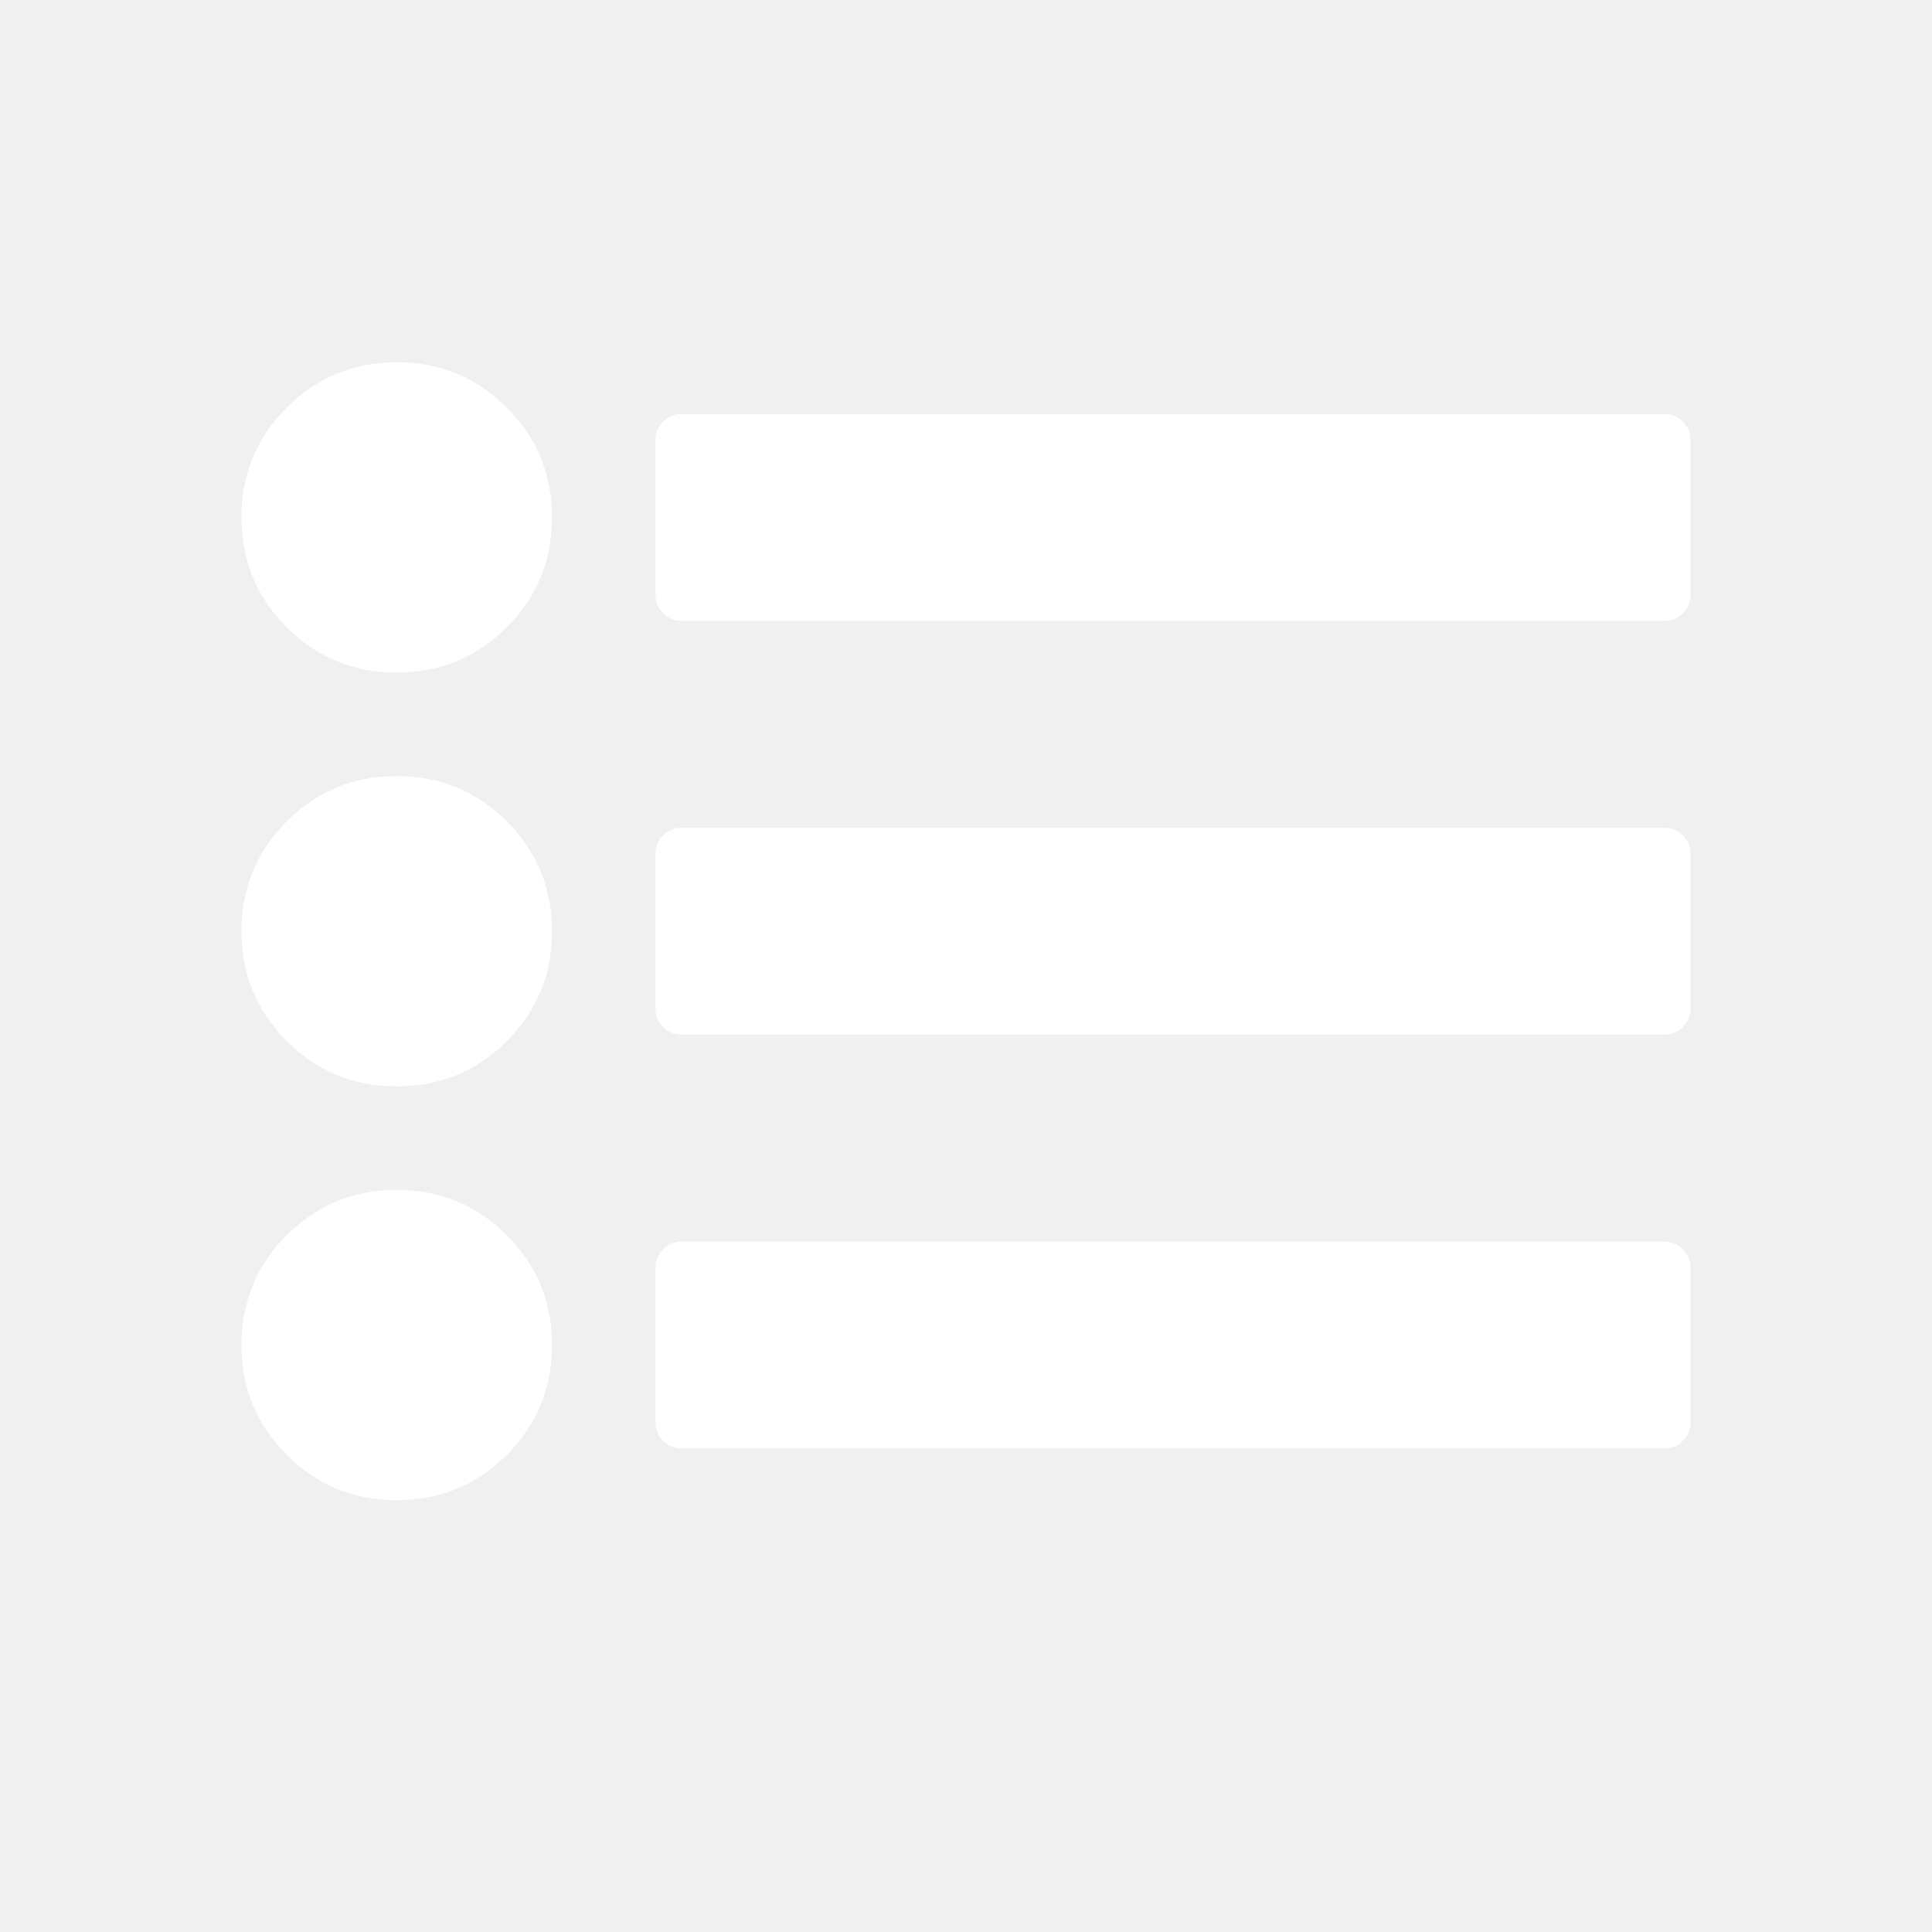
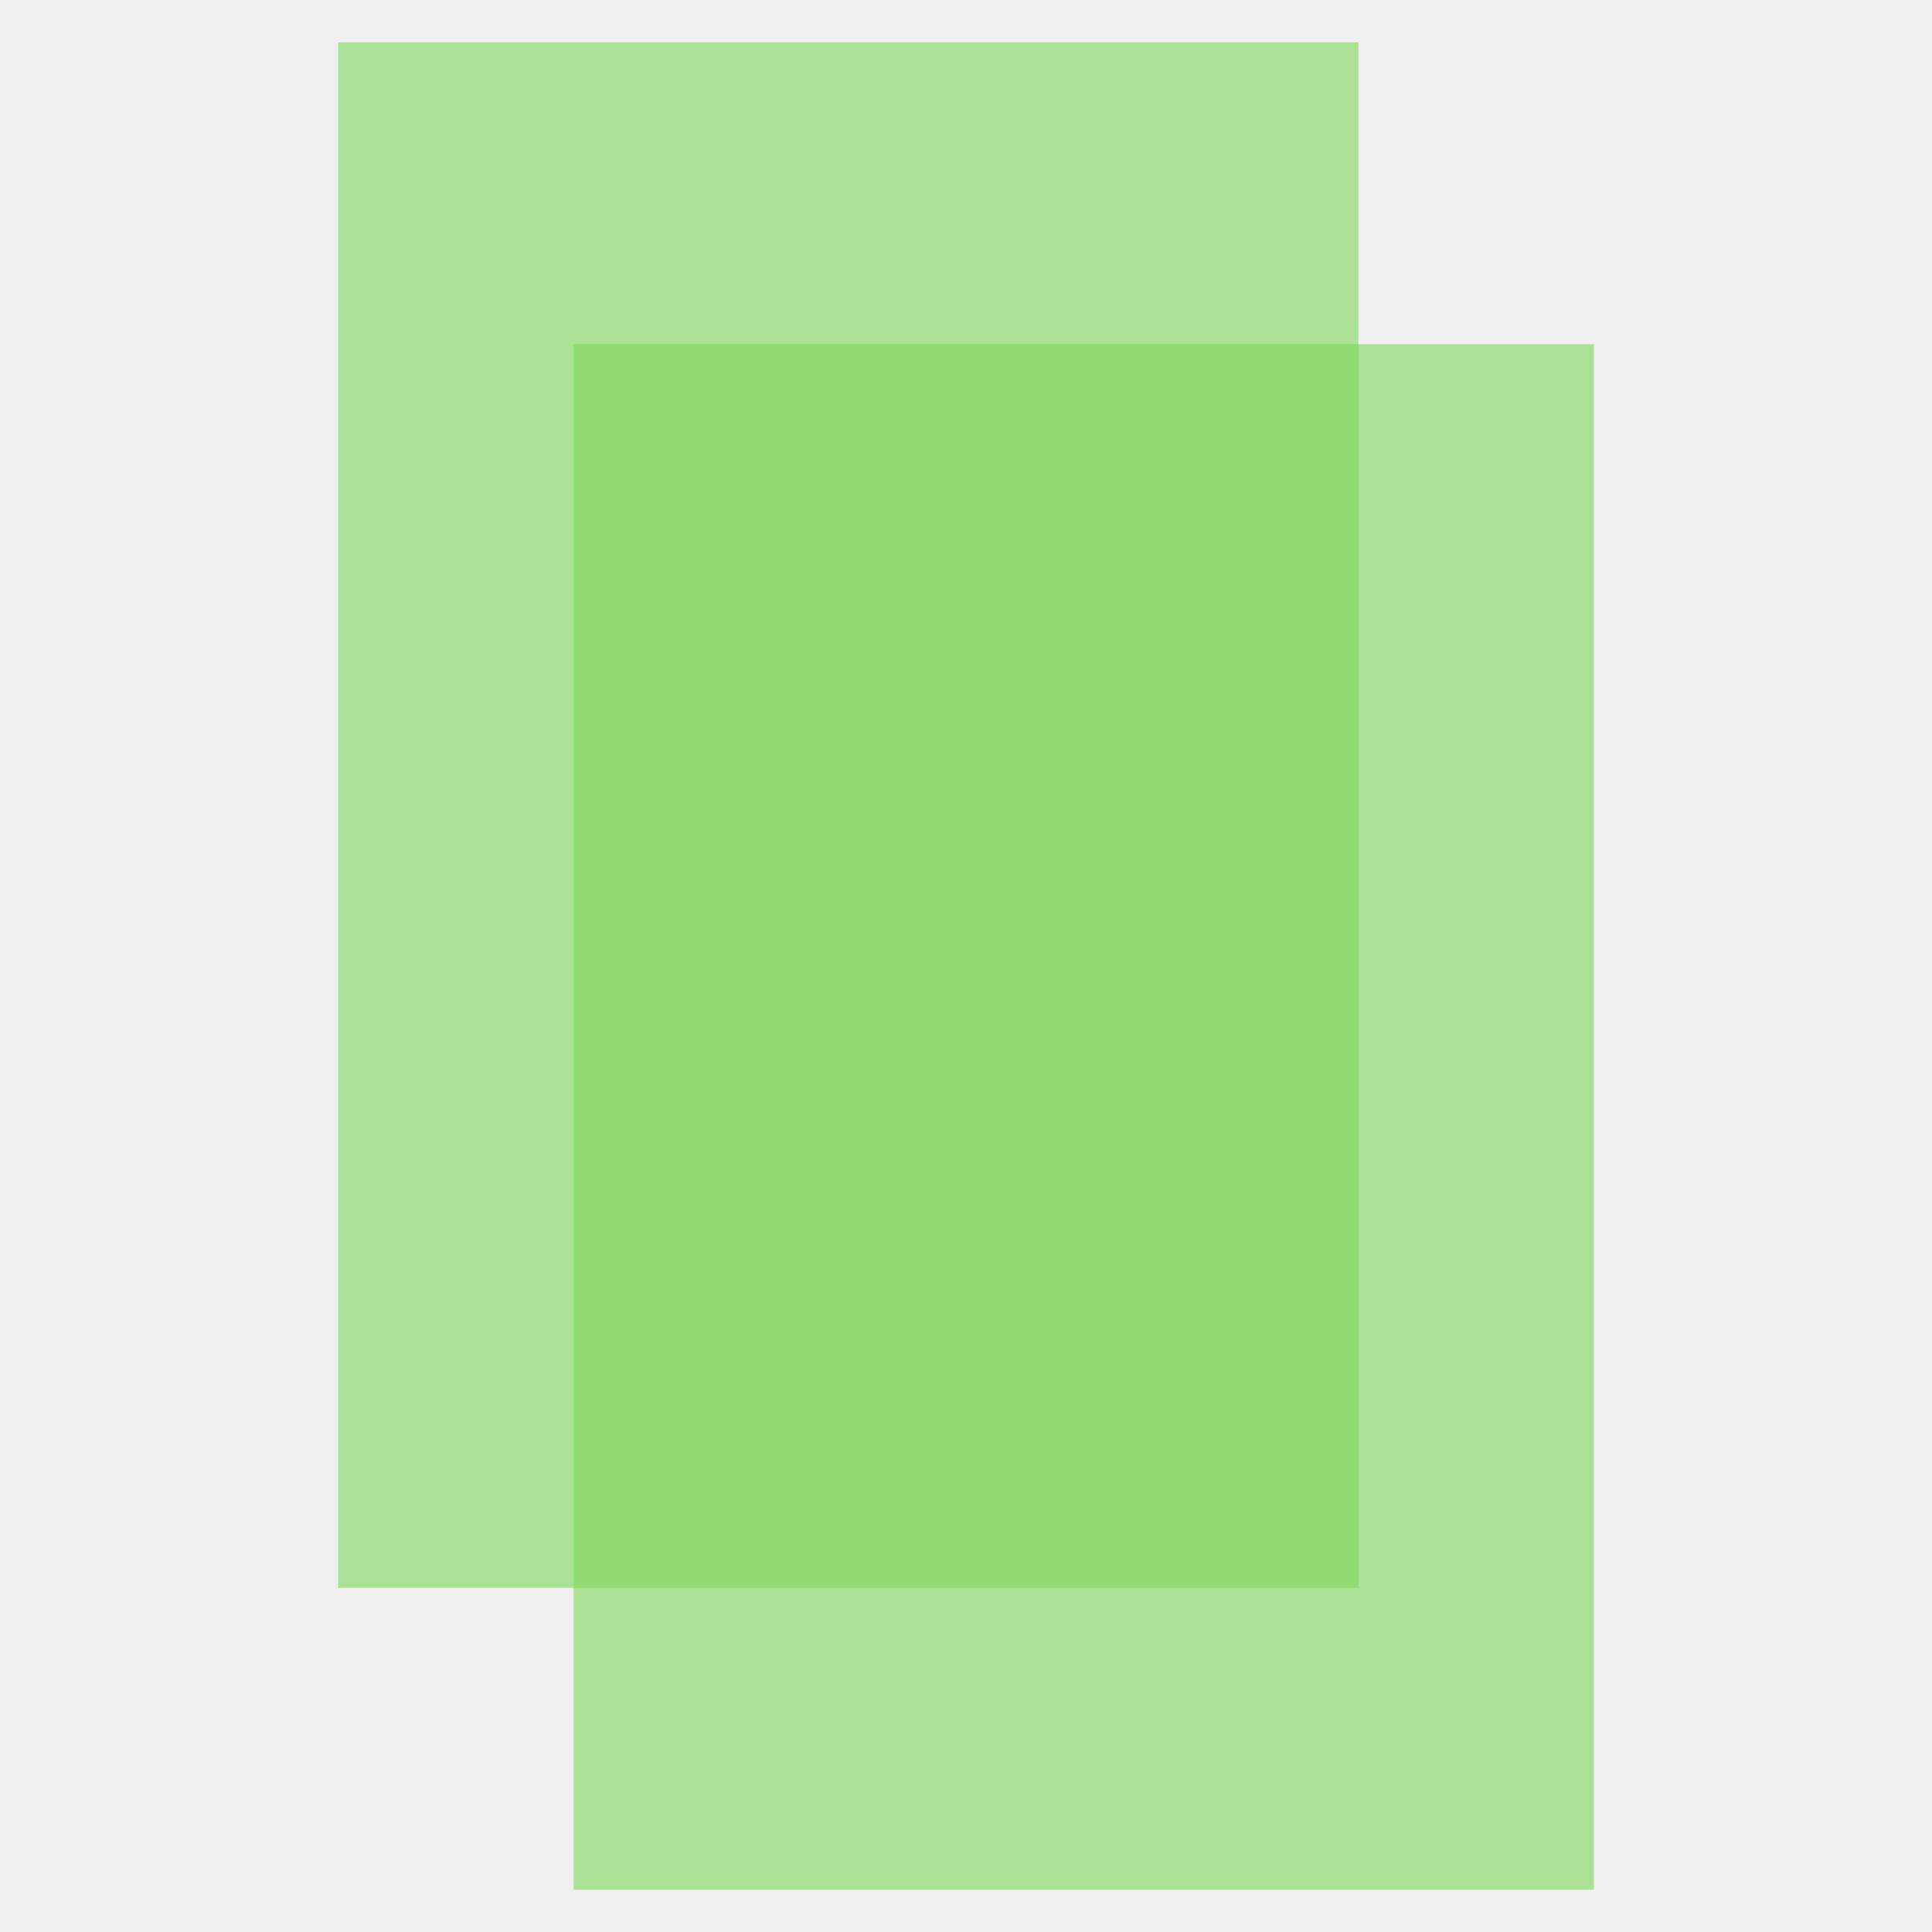
- <svg xmlns="http://www.w3.org/2000/svg" width="32px" height="32px" viewBox="0 0 32 32" version="1.1">
-   <defs />
-   <g id="Page-1" stroke="none" stroke-width="1" fill="none" fill-rule="evenodd">
-     <g id="dep" transform="translate(4, 6)" fill="#ffffff">
-       <g id="Page-1">
-         <path d="M5.143,16.278 C5.143,16.992 4.893,17.599 4.393,18.098 C3.893,18.598 3.286,18.848 2.571,18.848 C1.857,18.848 1.25,18.598 0.75,18.098 C0.25,17.599 0,16.992 0,16.278 C0,15.564 0.25,14.957 0.75,14.457 C1.25,13.958 1.857,13.708 2.571,13.708 C3.286,13.708 3.893,13.958 4.393,14.457 C4.893,14.957 5.143,15.564 5.143,16.278 L5.143,16.278 L5.143,16.278 Z M5.143,9.424 C5.143,10.138 4.893,10.745 4.393,11.245 C3.893,11.744 3.286,11.994 2.571,11.994 C1.857,11.994 1.25,11.744 0.75,11.245 C0.25,10.745 0,10.138 0,9.424 C0,8.71 0.25,8.103 0.75,7.603 C1.25,7.104 1.857,6.854 2.571,6.854 C3.286,6.854 3.893,7.104 4.393,7.603 C4.893,8.103 5.143,8.71 5.143,9.424 L5.143,9.424 L5.143,9.424 Z M24,14.993 L24,17.563 C24,17.679 23.958,17.779 23.873,17.864 C23.788,17.949 23.688,17.991 23.571,17.991 L7.286,17.991 C7.17,17.991 7.069,17.949 6.984,17.864 C6.9,17.779 6.857,17.679 6.857,17.563 L6.857,14.993 C6.857,14.877 6.9,14.776 6.984,14.692 C7.069,14.607 7.17,14.564 7.286,14.564 L23.571,14.564 C23.688,14.564 23.788,14.607 23.873,14.692 C23.958,14.776 24,14.877 24,14.993 L24,14.993 L24,14.993 Z M5.143,2.57 C5.143,3.284 4.893,3.891 4.393,4.391 C3.893,4.89 3.286,5.14 2.571,5.14 C1.857,5.14 1.25,4.89 0.75,4.391 C0.25,3.891 0,3.284 0,2.57 C0,1.856 0.25,1.249 0.75,0.75 C1.25,0.25 1.857,0 2.571,0 C3.286,0 3.893,0.25 4.393,0.75 C4.893,1.249 5.143,1.856 5.143,2.57 L5.143,2.57 L5.143,2.57 Z M24,8.139 L24,10.709 C24,10.825 23.958,10.926 23.873,11.01 C23.788,11.095 23.688,11.137 23.571,11.137 L7.286,11.137 C7.17,11.137 7.069,11.095 6.984,11.01 C6.9,10.926 6.857,10.825 6.857,10.709 L6.857,8.139 C6.857,8.023 6.9,7.922 6.984,7.838 C7.069,7.753 7.17,7.711 7.286,7.711 L23.571,7.711 C23.688,7.711 23.788,7.753 23.873,7.838 C23.958,7.922 24,8.023 24,8.139 L24,8.139 L24,8.139 Z M24,1.285 L24,3.855 C24,3.971 23.958,4.072 23.873,4.156 C23.788,4.241 23.688,4.284 23.571,4.284 L7.286,4.284 C7.17,4.284 7.069,4.241 6.984,4.156 C6.9,4.072 6.857,3.971 6.857,3.855 L6.857,1.285 C6.857,1.169 6.9,1.069 6.984,0.984 C7.069,0.899 7.17,0.857 7.286,0.857 L23.571,0.857 C23.688,0.857 23.788,0.899 23.873,0.984 C23.958,1.069 24,1.169 24,1.285 L24,1.285 L24,1.285 Z" id="Shape" />
-       </g>
-     </g>
+ <svg xmlns="http://www.w3.org/2000/svg" version="1.1" id="Layer_1" x="0px" y="0px" viewBox="0 0 32 32" style="enable-background:new 0 0 32 32;" xml:space="preserve">
+   <style type="text/css">
+ 	.st0{opacity:0.597;fill:#7ED957;enable-background:new    ;}
+ </style>
+   <g id="layer1">
+     <rect id="rect833" x="5.6" y="0.7" class="st0" width="16.9" height="25.6" />
+     <rect id="rect833-6" x="9.5" y="5.7" class="st0" width="16.9" height="25.6" />
  </g>
</svg>
